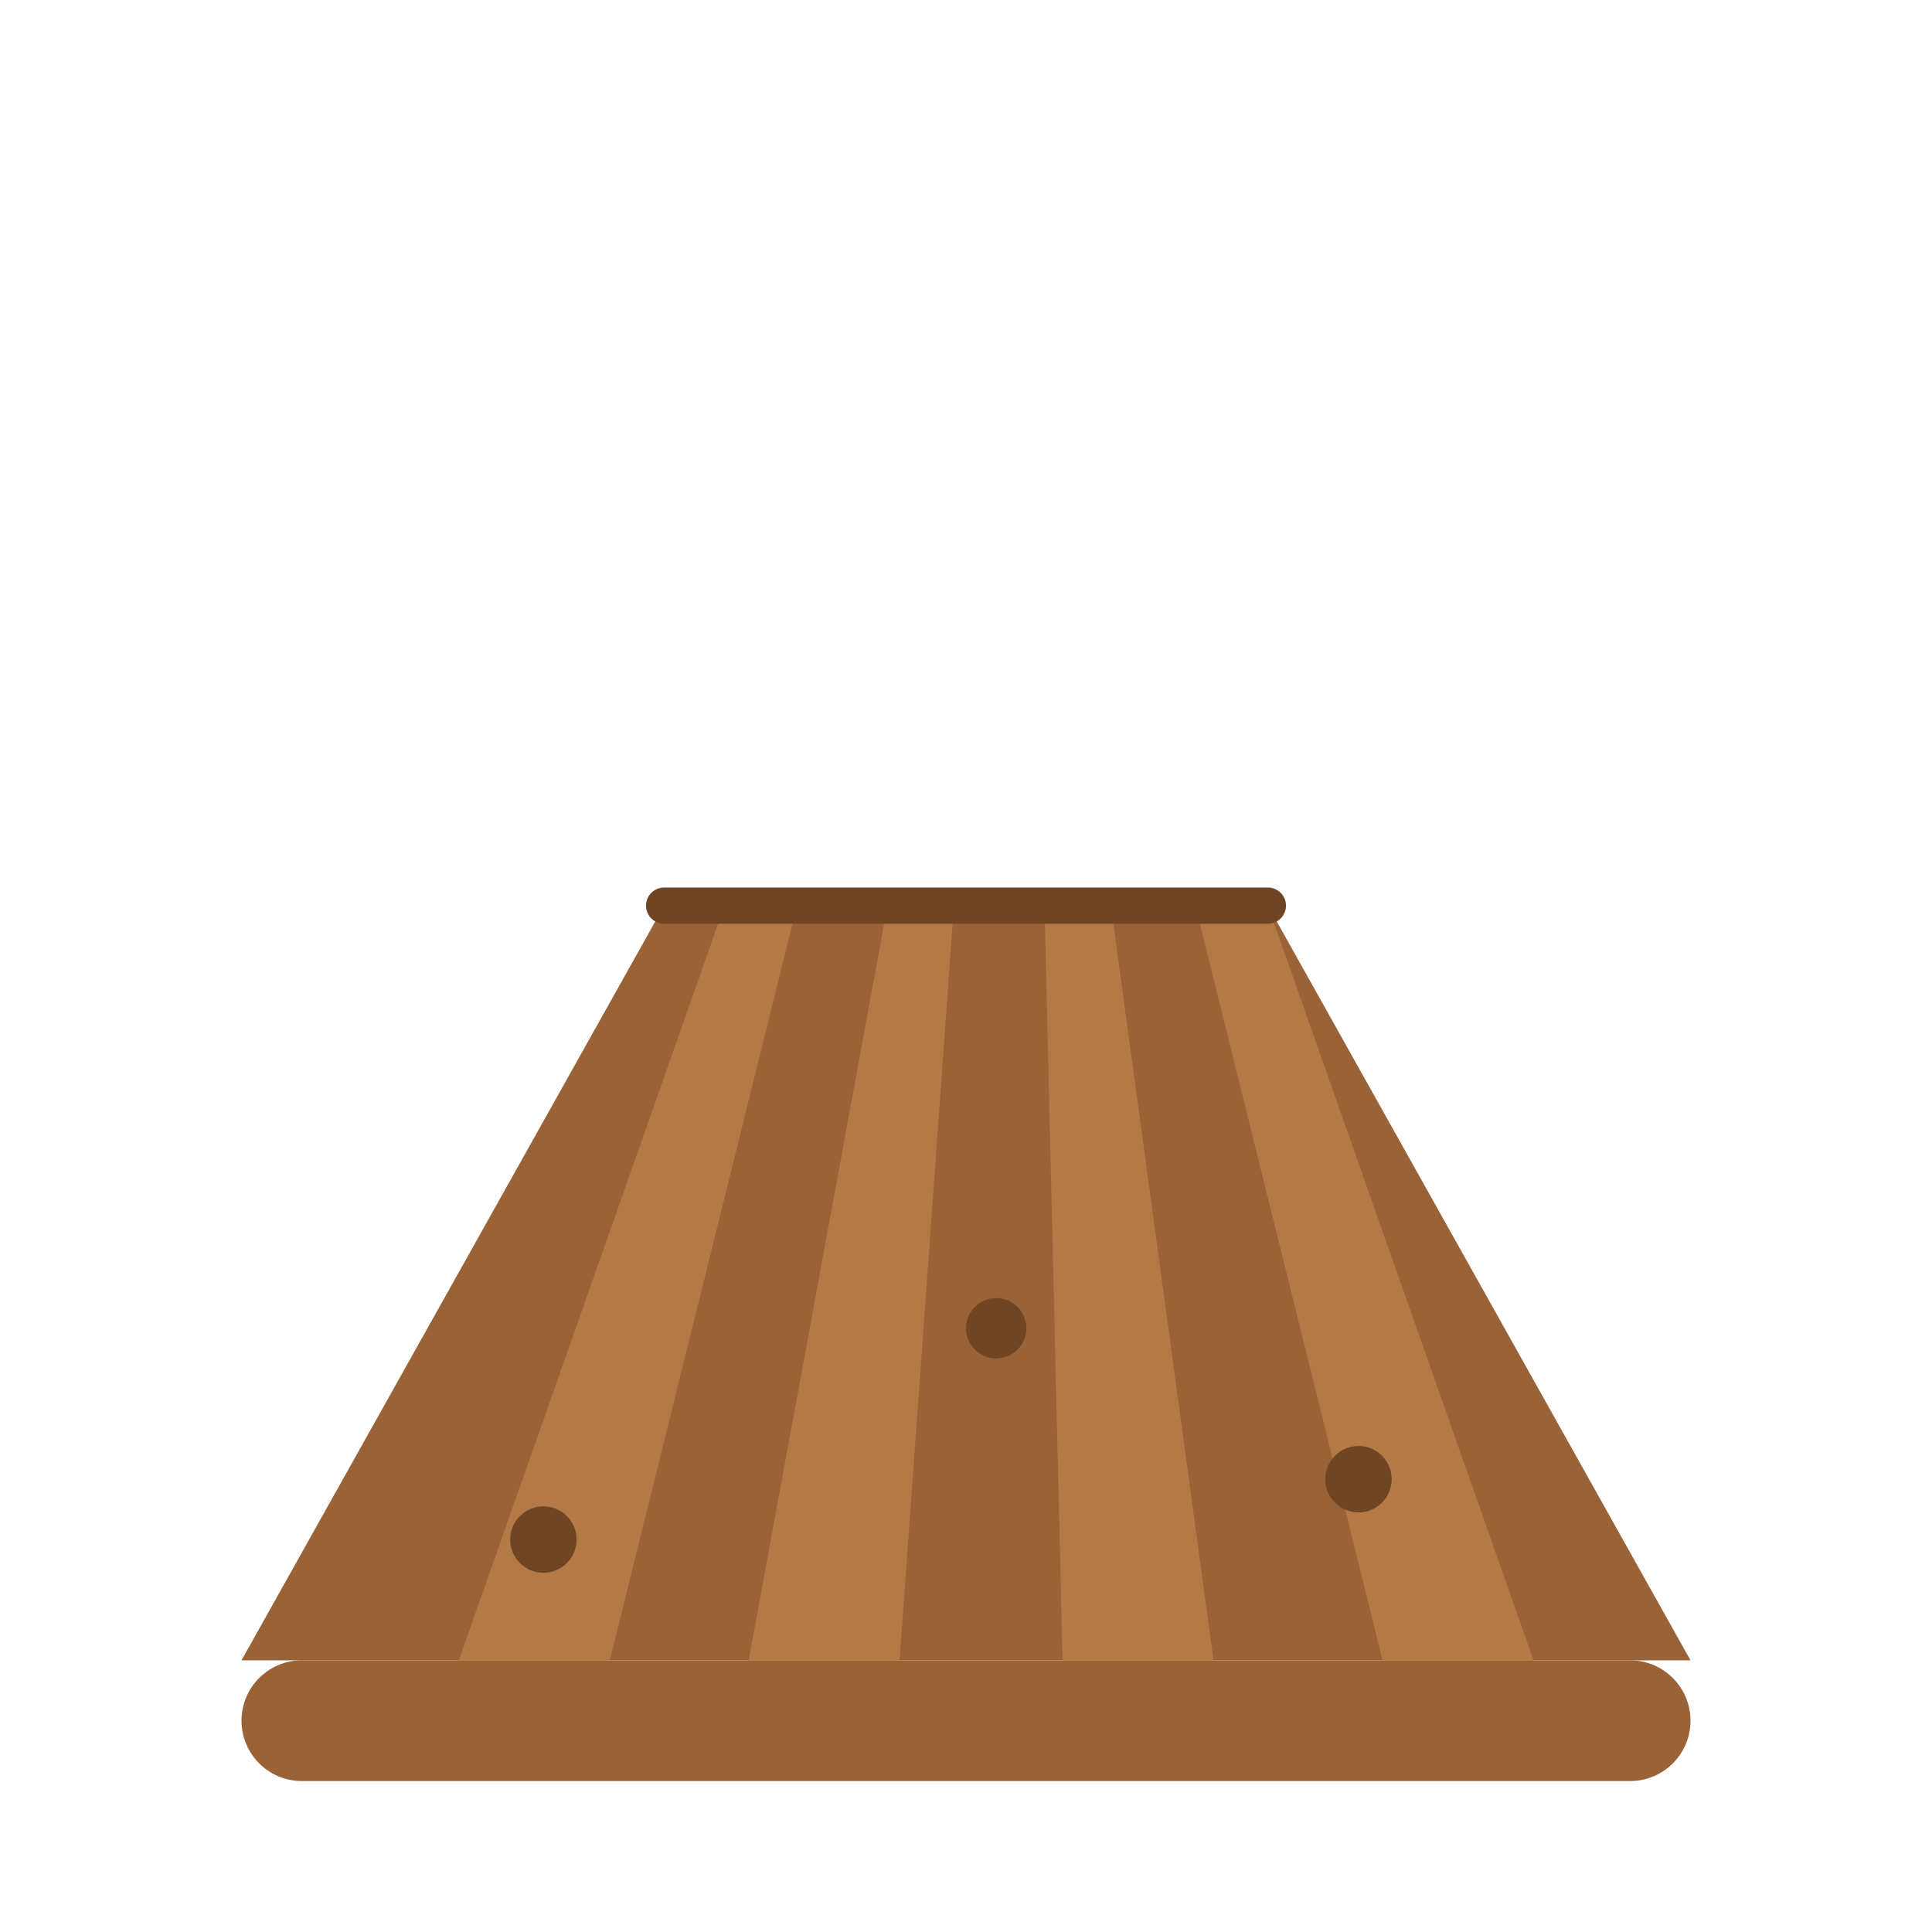
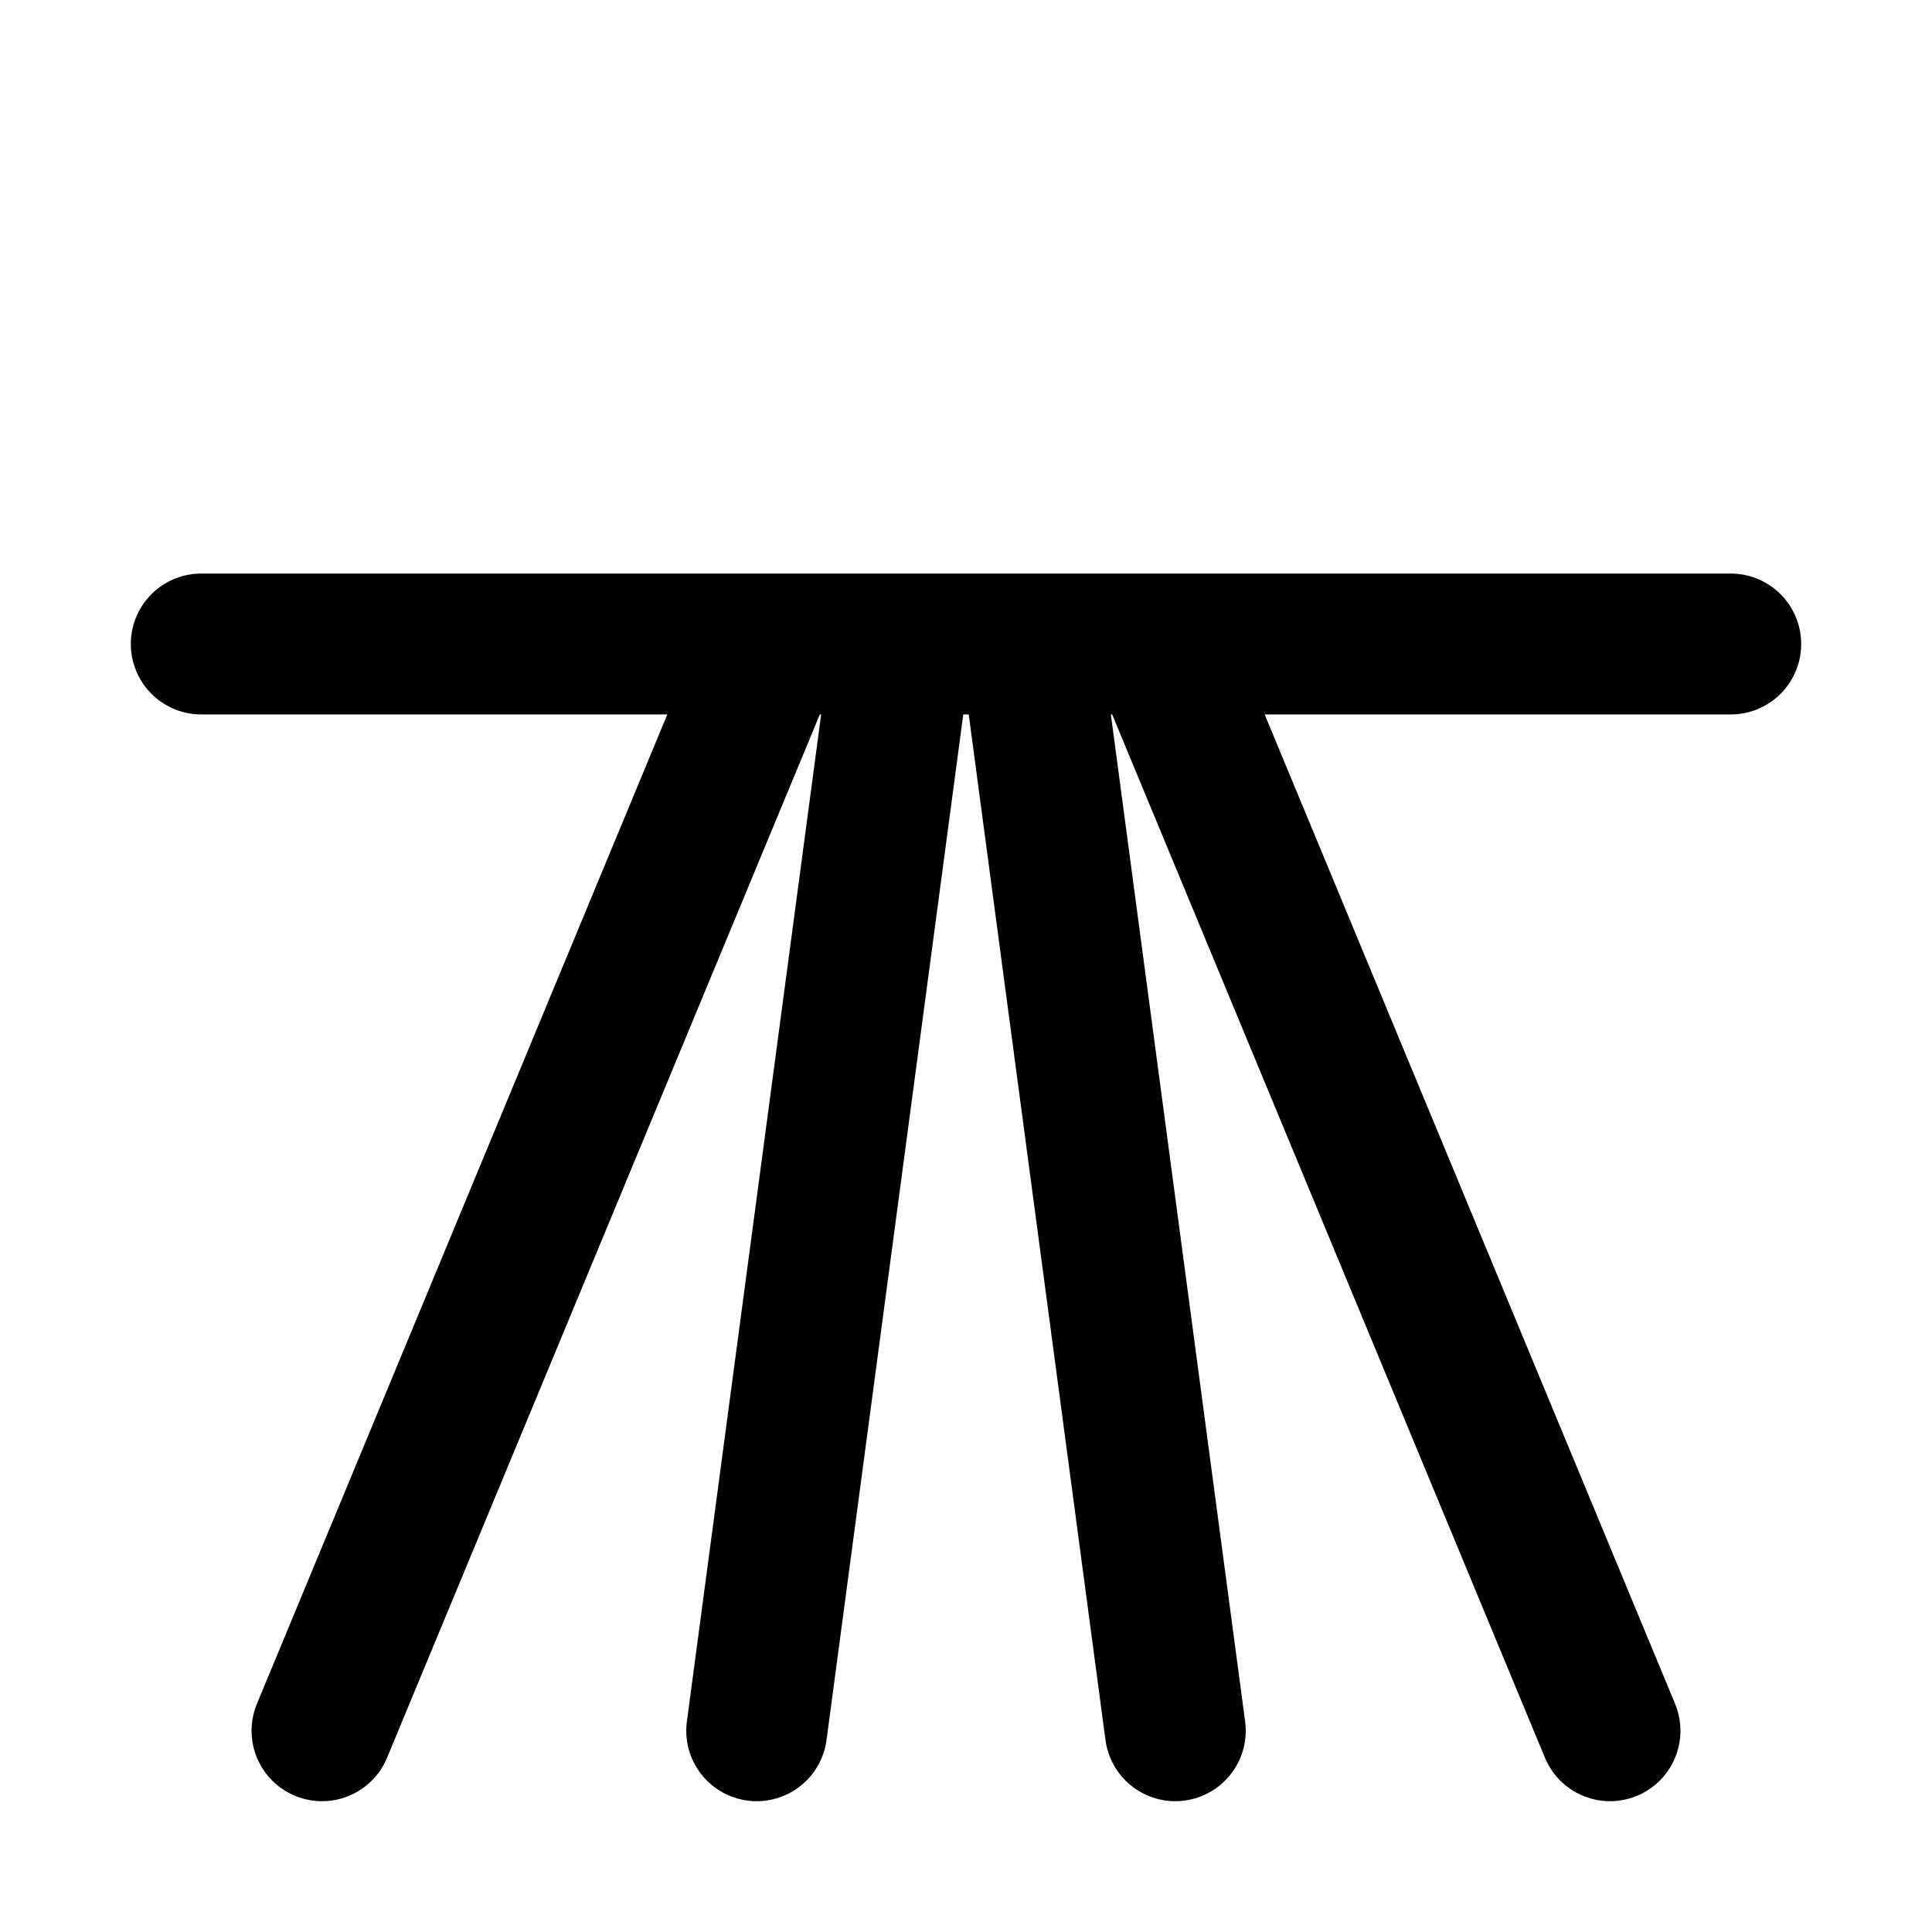
- <svg xmlns="http://www.w3.org/2000/svg" viewBox="0 0 64 64">
-   <rect x="8" y="55" width="48" height="4" rx="2" fill="#9a6337" />
-   <path d="M22 30h20l14 25H8Z" fill="#9a6337" />
-   <g fill="#b47a46">
-     <path d="M24 30h2.4l-6.2 25h-5Z" />
-     <path d="M29.4 30h2.2l-1.8 25h-5Z" />
-     <path d="M34.6 30h2.2l3.4 25h-5Z" />
-     <path d="M39.6 30h2.4l8.8 25h-5Z" />
-   </g>
-   <path d="M22 30h20" stroke="#6f4524" stroke-width="1.2" stroke-linecap="round" />
-   <g fill="#6f4524">
-     <circle cx="18" cy="51" r="1.1" />
-     <circle cx="33" cy="44" r="1" />
-     <circle cx="45" cy="49" r="1.1" />
-   </g>
+ <svg xmlns="http://www.w3.org/2000/svg" viewBox="0 0 24 24" fill="none" stroke="currentColor" stroke-width="1.75" stroke-linecap="round" stroke-linejoin="round">
+   <path d="M2.5 8H21.5M9.6 8L4 21.5M11.2 8L9.4 21.5M12.8 8L14.6 21.5M14.4 8L20 21.5" />
</svg>
